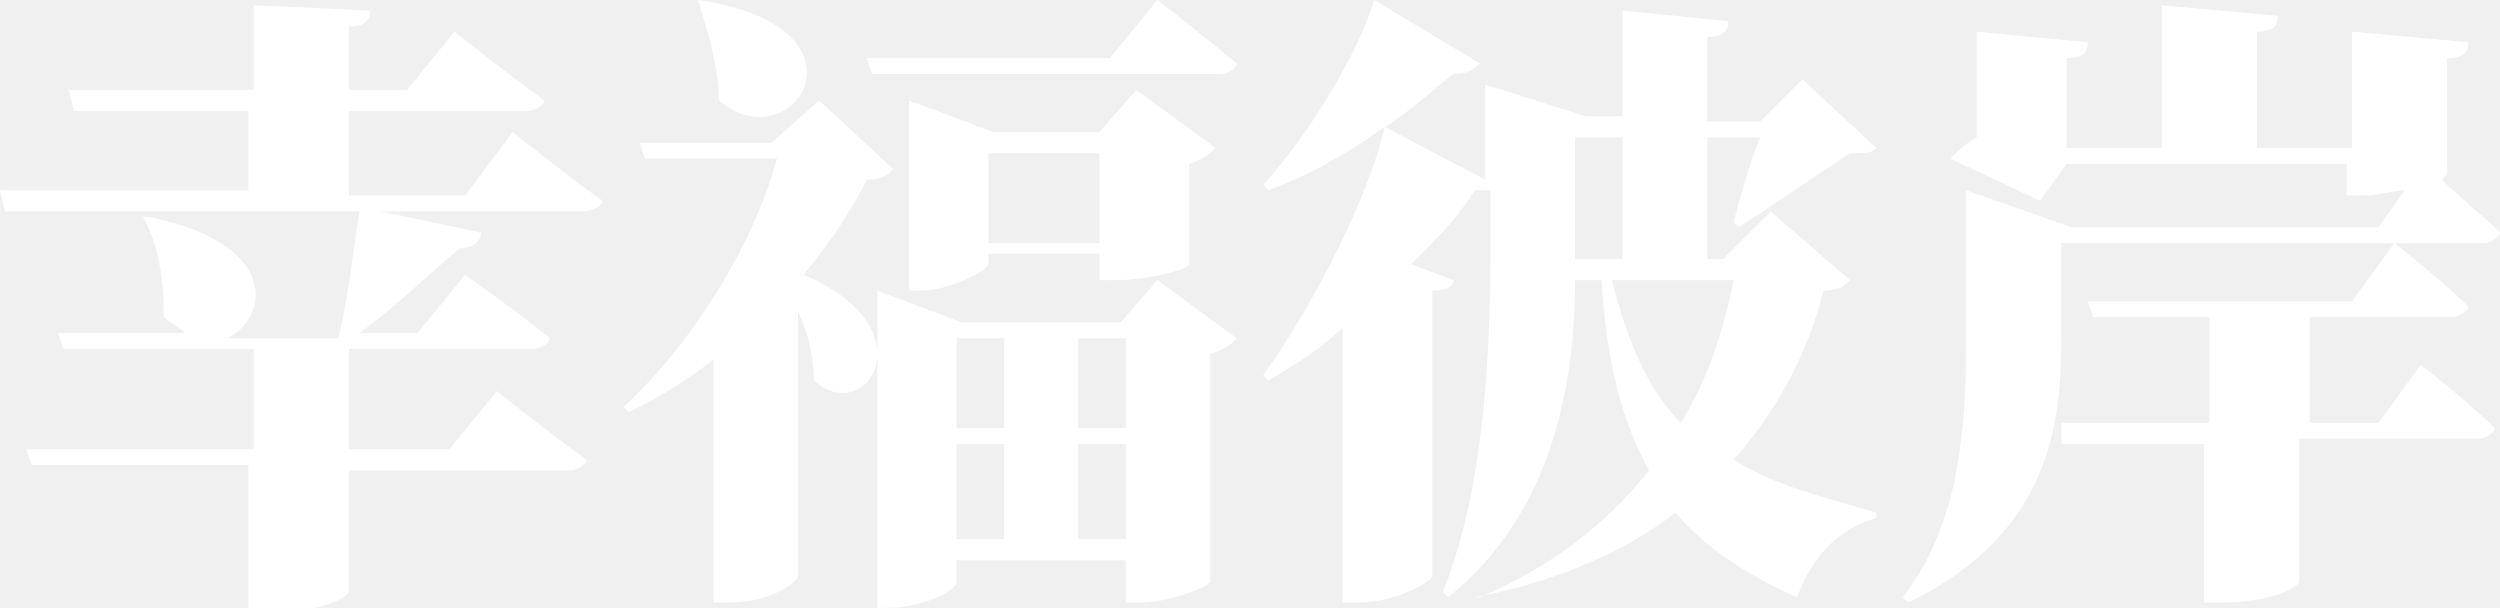
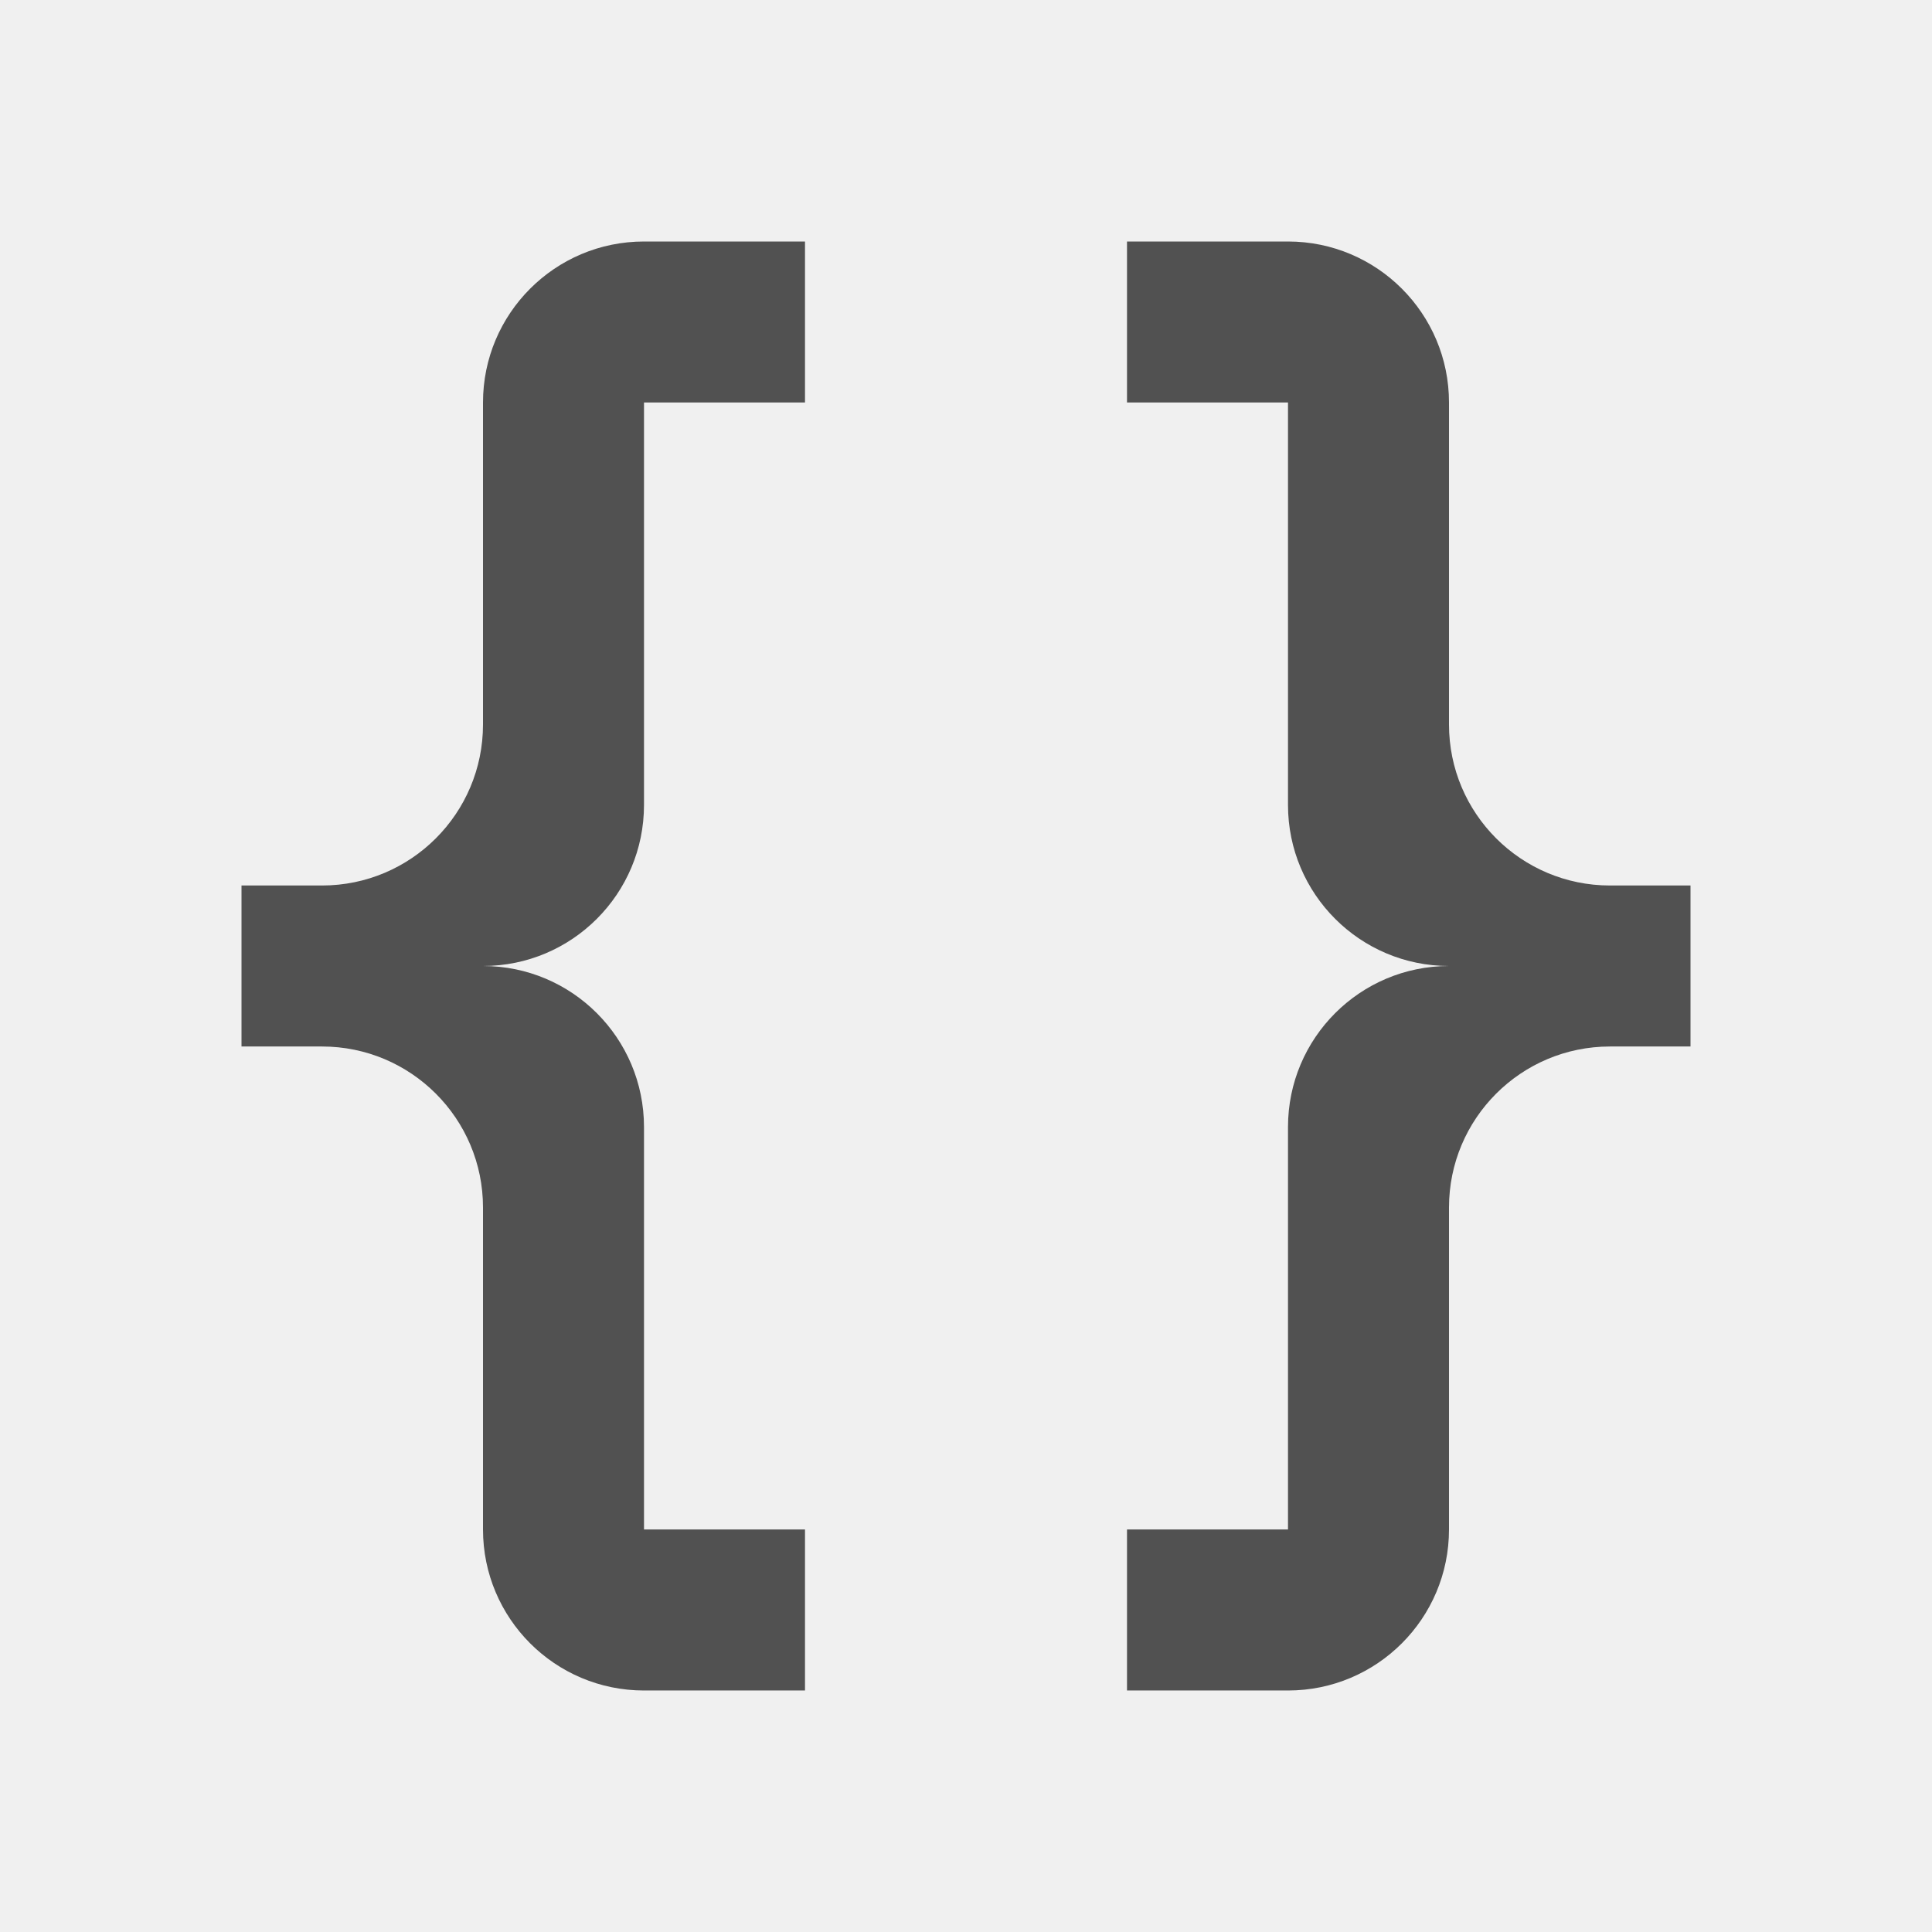
- <svg xmlns="http://www.w3.org/2000/svg" version="1.1" id="图层_1" x="0px" y="0px" viewBox="0 0 47.3 11.5" style="enable-background:new 0 0 47.3 11.5;" xml:space="preserve">
-   <path fill="#fff" d="M9.7,2.5c0,0,1,0.8,1.7,1.3C11.4,3.9,11.2,4,11,4H7.2l1.9,0.4c0,0.2-0.2,0.3-0.4,0.3C8.2,5.1,7.5,5.8,6.8,6.3h1.1l0.9-1.1   c0,0,1,0.7,1.6,1.2c0,0.1-0.2,0.2-0.3,0.2H6.6v1.9h1.9l0.9-1.1c0,0,1,0.8,1.7,1.3c0,0.1-0.2,0.2-0.3,0.2H6.6v2.3   c0,0.1-0.6,0.4-1.5,0.4H4.7V8.8H0.6L0.5,8.5h4.3V6.6H1.2L1.1,6.3h2.4C3.4,6.2,3.2,6.1,3.1,6c0-0.7-0.1-1.4-0.4-1.9l0.1,0   c2.5,0.5,2.3,1.9,1.5,2.3h2.1C6.6,5.6,6.7,4.6,6.8,4H0.1L0,3.6h4.7V2.1H1.4L1.3,1.7h3.5V0.1L7,0.2c0,0.2-0.1,0.3-0.4,0.3v1.2h1.1   l0.9-1.1c0,0,1,0.8,1.7,1.3c0,0.1-0.2,0.2-0.3,0.2H6.6v1.6h2.2L9.7,2.5z" />
-   <path fill="#fff" d="M16.9,3.2c-0.1,0.1-0.2,0.2-0.5,0.2c-0.3,0.6-0.7,1.2-1.2,1.8c2.4,1,1.2,2.9,0.2,2c0-0.4-0.1-0.9-0.3-1.3v5   c0,0.1-0.5,0.5-1.3,0.5h-0.3V6.8c-0.5,0.4-1,0.7-1.6,1l-0.1-0.1c1.4-1.3,2.5-3.2,2.9-4.7h-2.5l-0.1-0.3h2.5l0.9-0.8L16.9,3.2z    M13.2,0c3.5,0.5,1.8,3.1,0.4,1.9C13.6,1.3,13.4,0.6,13.2,0L13.2,0z M16.5,1.4l-0.1-0.3h4.6L21.9,0c0,0,0.9,0.7,1.5,1.2   c0,0.1-0.2,0.2-0.3,0.2H16.5z M23.4,6.4c-0.1,0.1-0.2,0.2-0.5,0.3V11c0,0.1-0.8,0.4-1.3,0.4h-0.3v-0.8h-3.2v0.4   c0,0.2-0.7,0.5-1.3,0.5h-0.2v-6l1.6,0.6h3l0.7-0.8L23.4,6.4z M20.8,5.3V4.8h-2.1V5c0,0.1-0.7,0.5-1.3,0.5h-0.2V1.9l1.6,0.6h2   l0.7-0.8l1.5,1.1c-0.1,0.1-0.2,0.2-0.5,0.3V5c0,0.1-0.8,0.3-1.4,0.3H20.8z M18.1,6.4v1.7h0.9V6.4H18.1z M18.1,10.2h0.9V8.4h-0.9   V10.2z M20.8,4.5V2.9h-2.1v1.7H20.8z M20.4,6.4v1.7h0.9V6.4H20.4z M21.3,10.2V8.4h-0.9v1.8H21.3z" />
-   <path fill="#fff" d="M35,5.3c-0.1,0.1-0.2,0.2-0.5,0.2c-0.3,1.2-0.9,2.3-1.7,3.2c0.8,0.5,1.7,0.7,2.7,1l0,0.1c-0.7,0.2-1.2,0.7-1.5,1.5   c-0.9-0.4-1.7-0.9-2.3-1.6c-0.9,0.7-2.2,1.3-3.8,1.6L28,11.3c1.4-0.6,2.4-1.4,3.2-2.4c-0.5-0.9-0.8-2-0.9-3.6h-0.5   c0,1.9-0.4,4.4-2.4,6l-0.1-0.1c0.8-2,0.9-4.6,0.9-6.6v-1c-0.1,0-0.2,0-0.3,0c-0.3,0.5-0.7,0.9-1.2,1.4l0.8,0.3   c0,0.1-0.1,0.2-0.4,0.2v5.4c0,0.1-0.7,0.5-1.4,0.5h-0.3V6.2c-0.4,0.4-0.9,0.7-1.4,1l-0.1-0.1c1-1.4,2-3.4,2.3-4.7   c-0.7,0.5-1.4,0.9-2.2,1.2l-0.1-0.1c0.9-1,1.8-2.5,2.1-3.5L28,1.2c-0.1,0.1-0.2,0.2-0.5,0.2c-0.4,0.3-0.8,0.7-1.3,1l1.9,1V1.6   l1.9,0.6h0.7V0.2l2,0.2c0,0.2-0.1,0.3-0.4,0.3v1.6h1l0.8-0.8l1.4,1.3c-0.1,0.1-0.2,0.1-0.5,0.1c-0.6,0.4-1.5,1-2.1,1.4l-0.1-0.1   c0.1-0.4,0.3-1.1,0.5-1.6h-1v2.3h0.3l0.9-0.9L35,5.3z M29.8,4.9h0.9V2.6h-0.9v2V4.9z M30.5,5.3c0.3,1.2,0.7,2.1,1.3,2.7   c0.5-0.8,0.8-1.7,1-2.7H30.5z" />
-   <path fill="#fff" d="M39,6.4c0,1.6-0.2,3.7-2.9,5L36,11.3c1.1-1.4,1.2-3.3,1.2-4.9V3.6l2,0.7H45l0.5-0.7c-0.2,0-0.5,0.1-0.8,0.1h-0.3V3.1h-5.3   l-0.5,0.7L36.9,3c0.1-0.1,0.3-0.3,0.5-0.4v-2l2.1,0.2c0,0.2-0.1,0.3-0.4,0.3v1.7h1.8V0.1l2.2,0.2c0,0.2-0.1,0.3-0.4,0.3v2.2h1.8   V0.6l2.2,0.2c0,0.2-0.1,0.3-0.4,0.3v2.2c0,0,0,0-0.1,0.1c0.3,0.3,0.8,0.7,1.1,1c0,0.1-0.2,0.2-0.3,0.2H39V6.4z M45.8,6.9   c0,0,0.9,0.7,1.4,1.2c0,0.1-0.2,0.2-0.3,0.2h-3.4v2.7c0,0.1-0.5,0.4-1.5,0.4h-0.3V8.4H39L39,8h2.8v-2h-2.2l-0.1-0.3h5l0.8-1.1   c0,0,0.9,0.7,1.4,1.2c0,0.1-0.2,0.2-0.3,0.2h-2.7v2H45L45.8,6.9z" />
+ <svg xmlns="http://www.w3.org/2000/svg" viewBox="0 0 1024 1024" version="1.1" width="200" height="200">
+   <path d="M341.333 128a85.333 85.333 0 0 0-85.333 85.333v170.667a85.333 85.333 0 0 1-85.333 85.333H128v85.333h42.667a85.333 85.333 0 0 1 85.333 85.333v170.667a85.333 85.333 0 0 0 85.333 85.333h85.333v-85.333H341.333v-213.333a85.333 85.333 0 0 0-85.333-85.333 85.333 85.333 0 0 0 85.333-85.333V213.333h85.333V128m256 0a85.333 85.333 0 0 1 85.333 85.333v170.667a85.333 85.333 0 0 0 85.333 85.333h42.667v85.333h-42.667a85.333 85.333 0 0 0-85.333 85.333v170.667a85.333 85.333 0 0 1-85.333 85.333h-85.333v-85.333h85.333v-213.333a85.333 85.333 0 0 1 85.333-85.333 85.333 85.333 0 0 1-85.333-85.333V213.333h-85.333V128h85.333z" fill="#515151" />
</svg>
